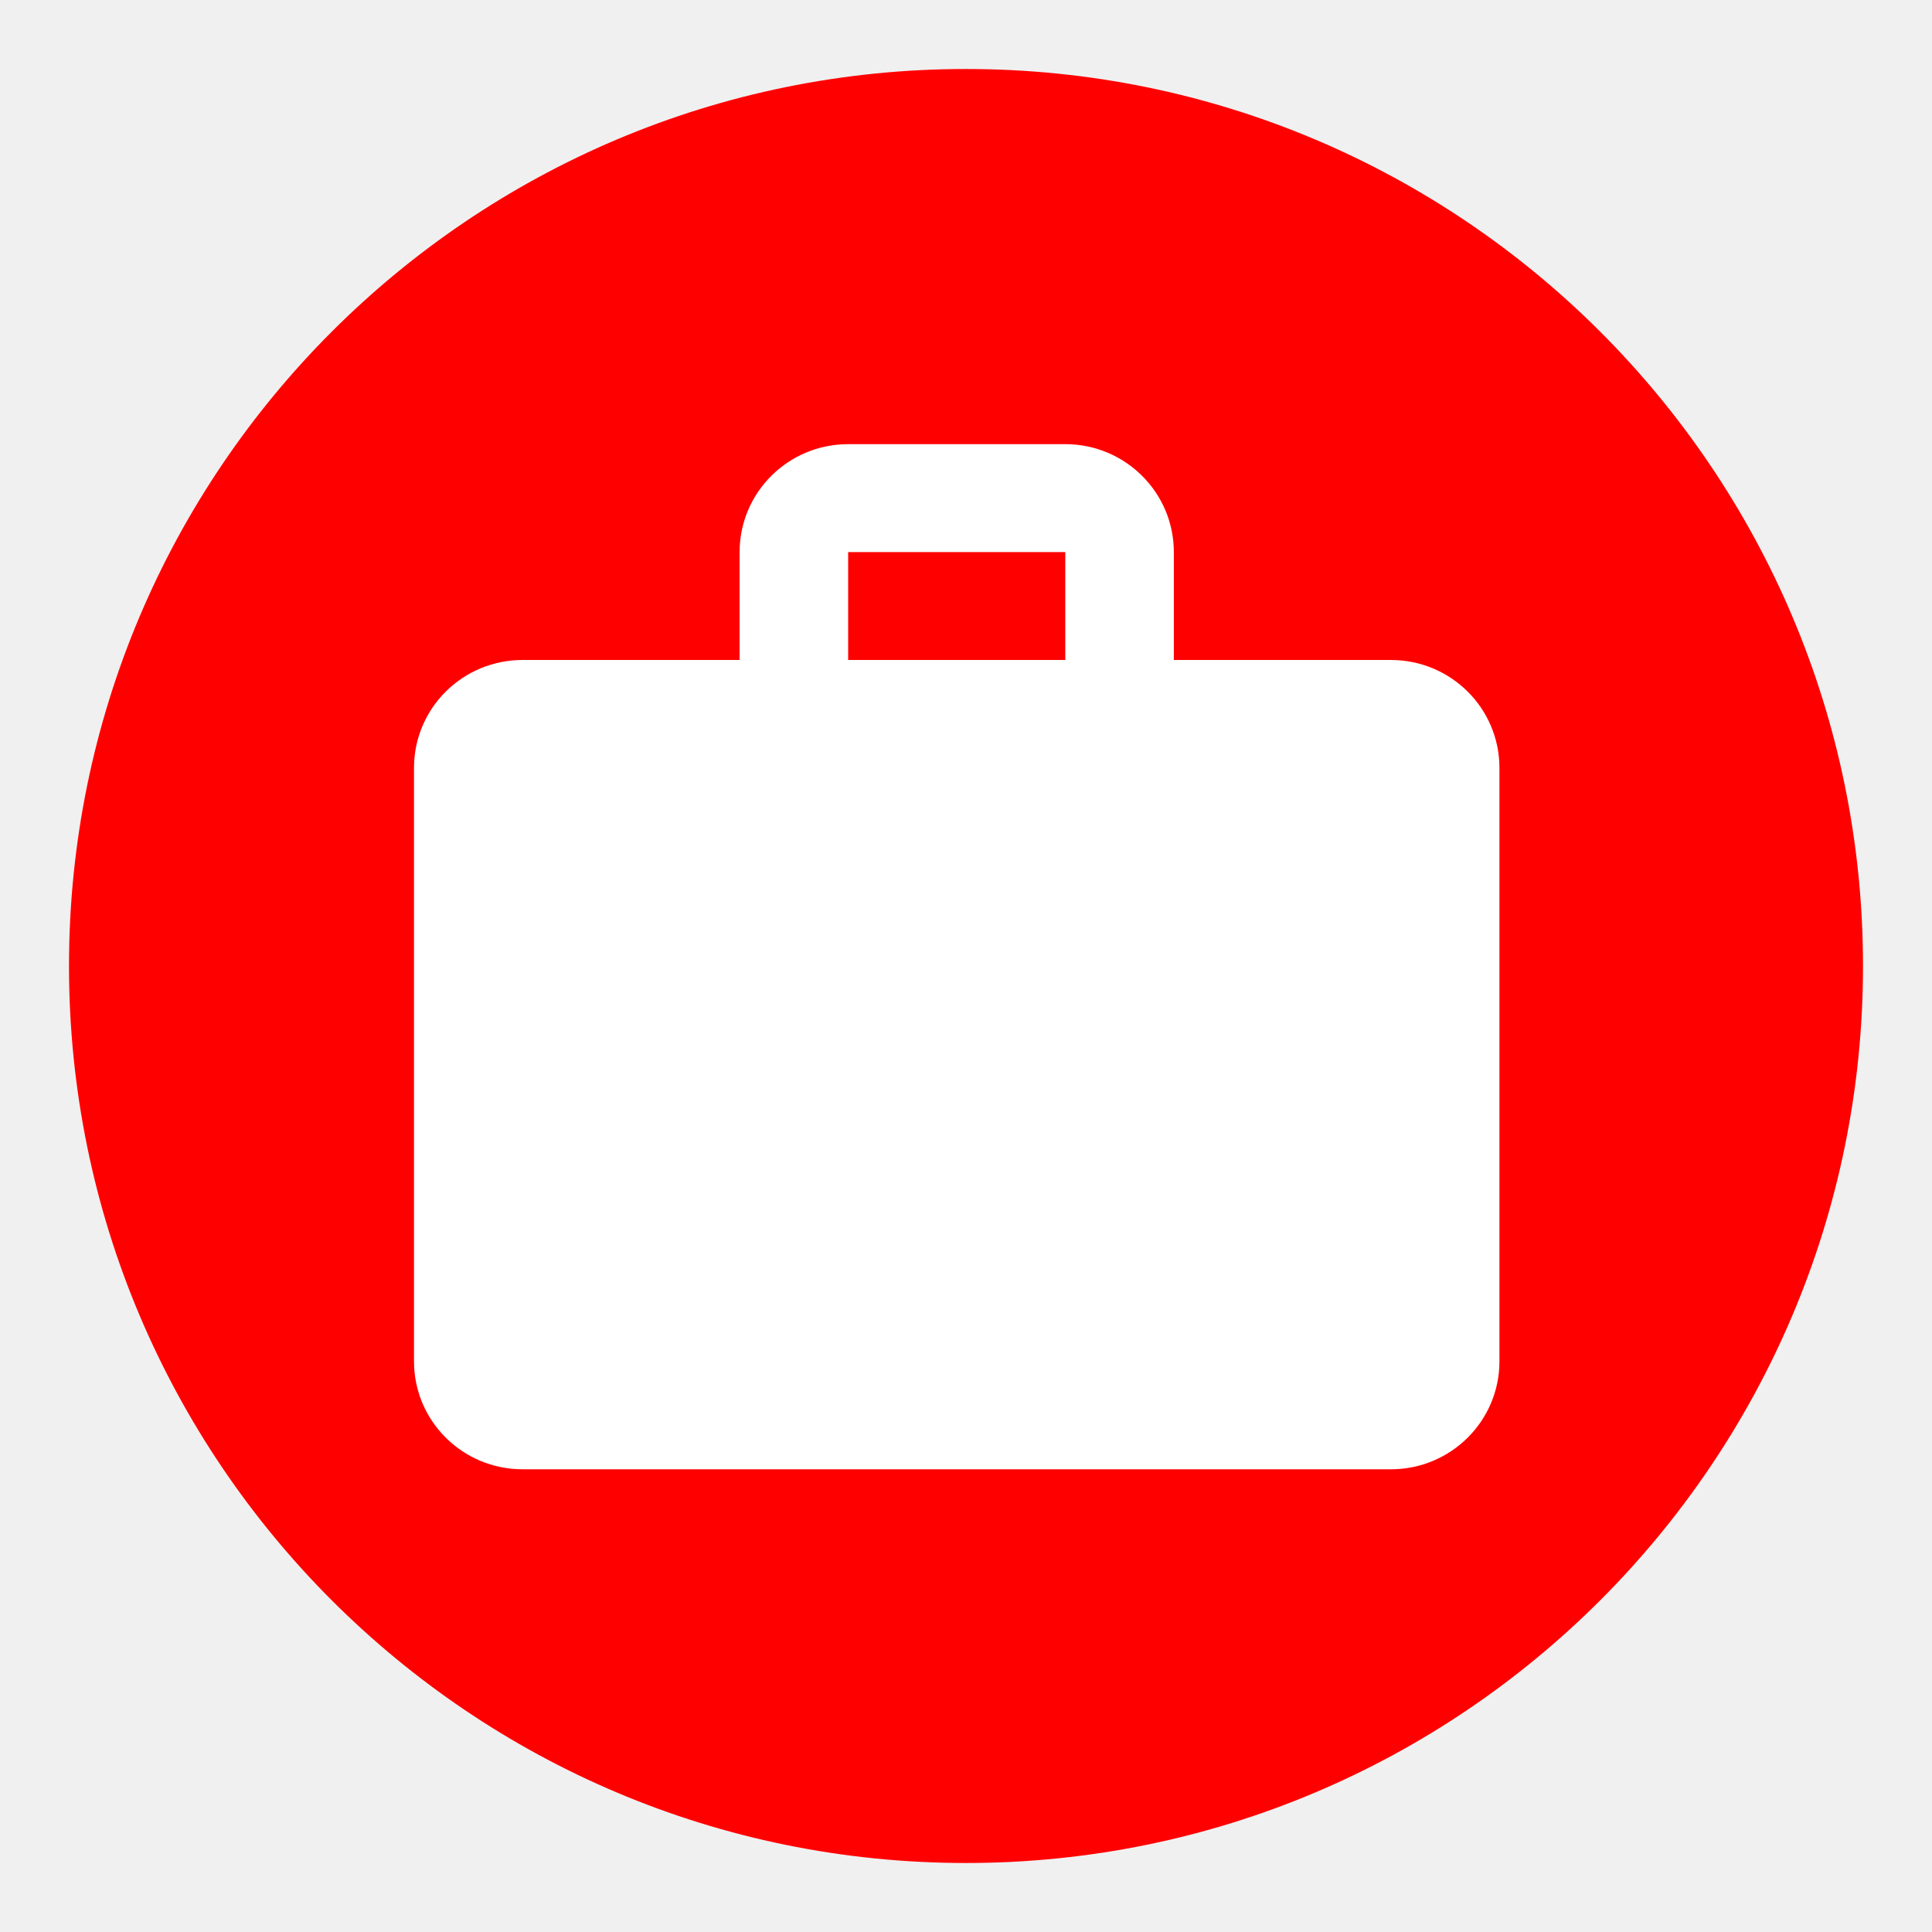
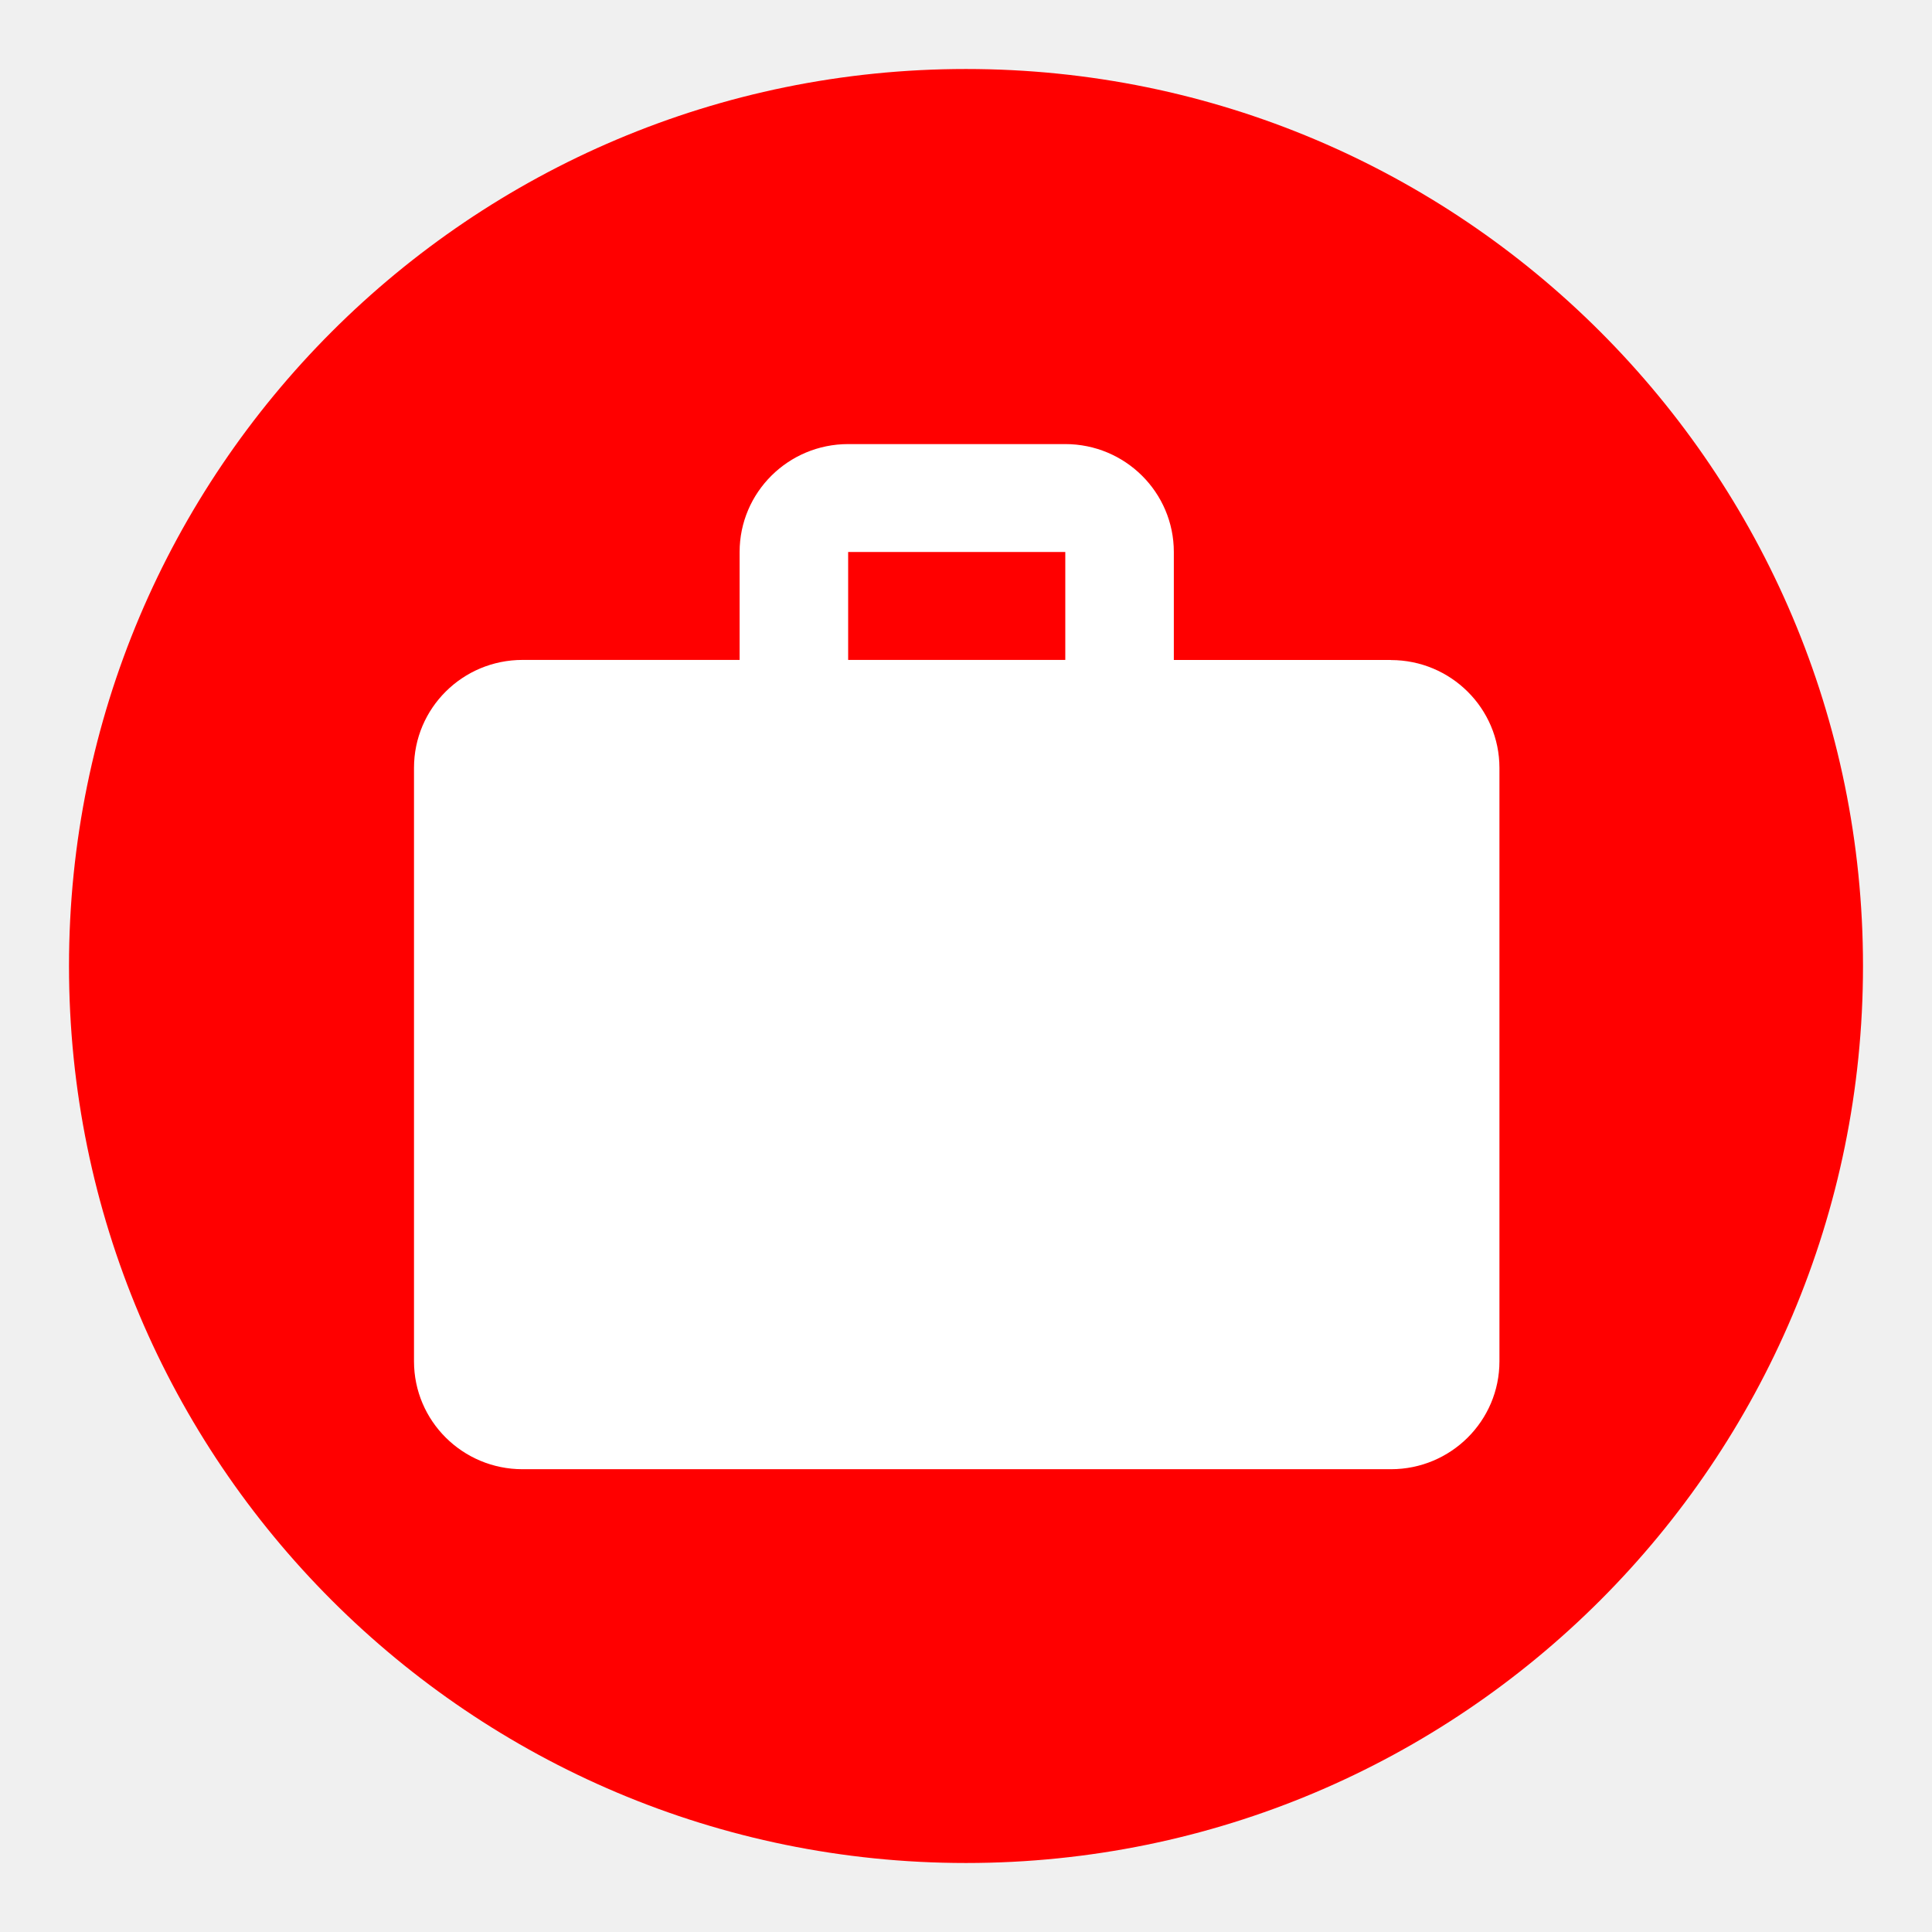
- <svg xmlns="http://www.w3.org/2000/svg" width="28px" height="28px" viewBox="0 0 28 28" version="1.1">
-   <g id="Button/Icon/place/work" stroke="none" stroke-width="1" fill="none" fill-rule="evenodd">
-     <circle id="Oval-16" fill="#FF0000" cx="14" cy="14" r="13" />
-     <g id="Icons/Work-white" transform="translate(6, 6)" fill="#FFFFFF" fill-rule="nonzero">
-       <path d="M14.158,3.565 L11.012,3.565 L11.012,2.001 C11.012,1.137 10.307,0.437 9.439,0.437 L6.292,0.437 C5.424,0.437 4.719,1.137 4.719,2.001 L4.719,3.565 L1.573,3.565 C0.704,3.565 0,4.265 0,5.129 L0,13.73 C0,14.594 0.704,15.294 1.573,15.294 L14.158,15.294 C15.027,15.294 15.731,14.594 15.731,13.73 L15.731,5.129 C15.731,4.265 15.027,3.565 14.158,3.565 Z M6.292,2.001 L9.439,2.001 L9.439,3.565 L6.292,3.565 L6.292,2.001 Z" id="Shape" />
-     </g>
+ <svg xmlns="http://www.w3.org/2000/svg" width="28" height="28">
+   <g fill="none" fill-rule="evenodd">
+     <circle fill="red" cx="14" cy="14" r="13" />
+     <path d="M20.158 9.565h-3.146V8c0-.864-.705-1.564-1.573-1.564h-3.147c-.868 0-1.573.7-1.573 1.564v1.564H7.573c-.869 0-1.573.7-1.573 1.564v8.601c0 .864.704 1.564 1.573 1.564h12.585c.869 0 1.573-.7 1.573-1.564V11.13c0-.864-.704-1.564-1.573-1.564zM12.292 8h3.147v1.564h-3.147V8z" fill="#FFF" fill-rule="nonzero" />
  </g>
</svg>
